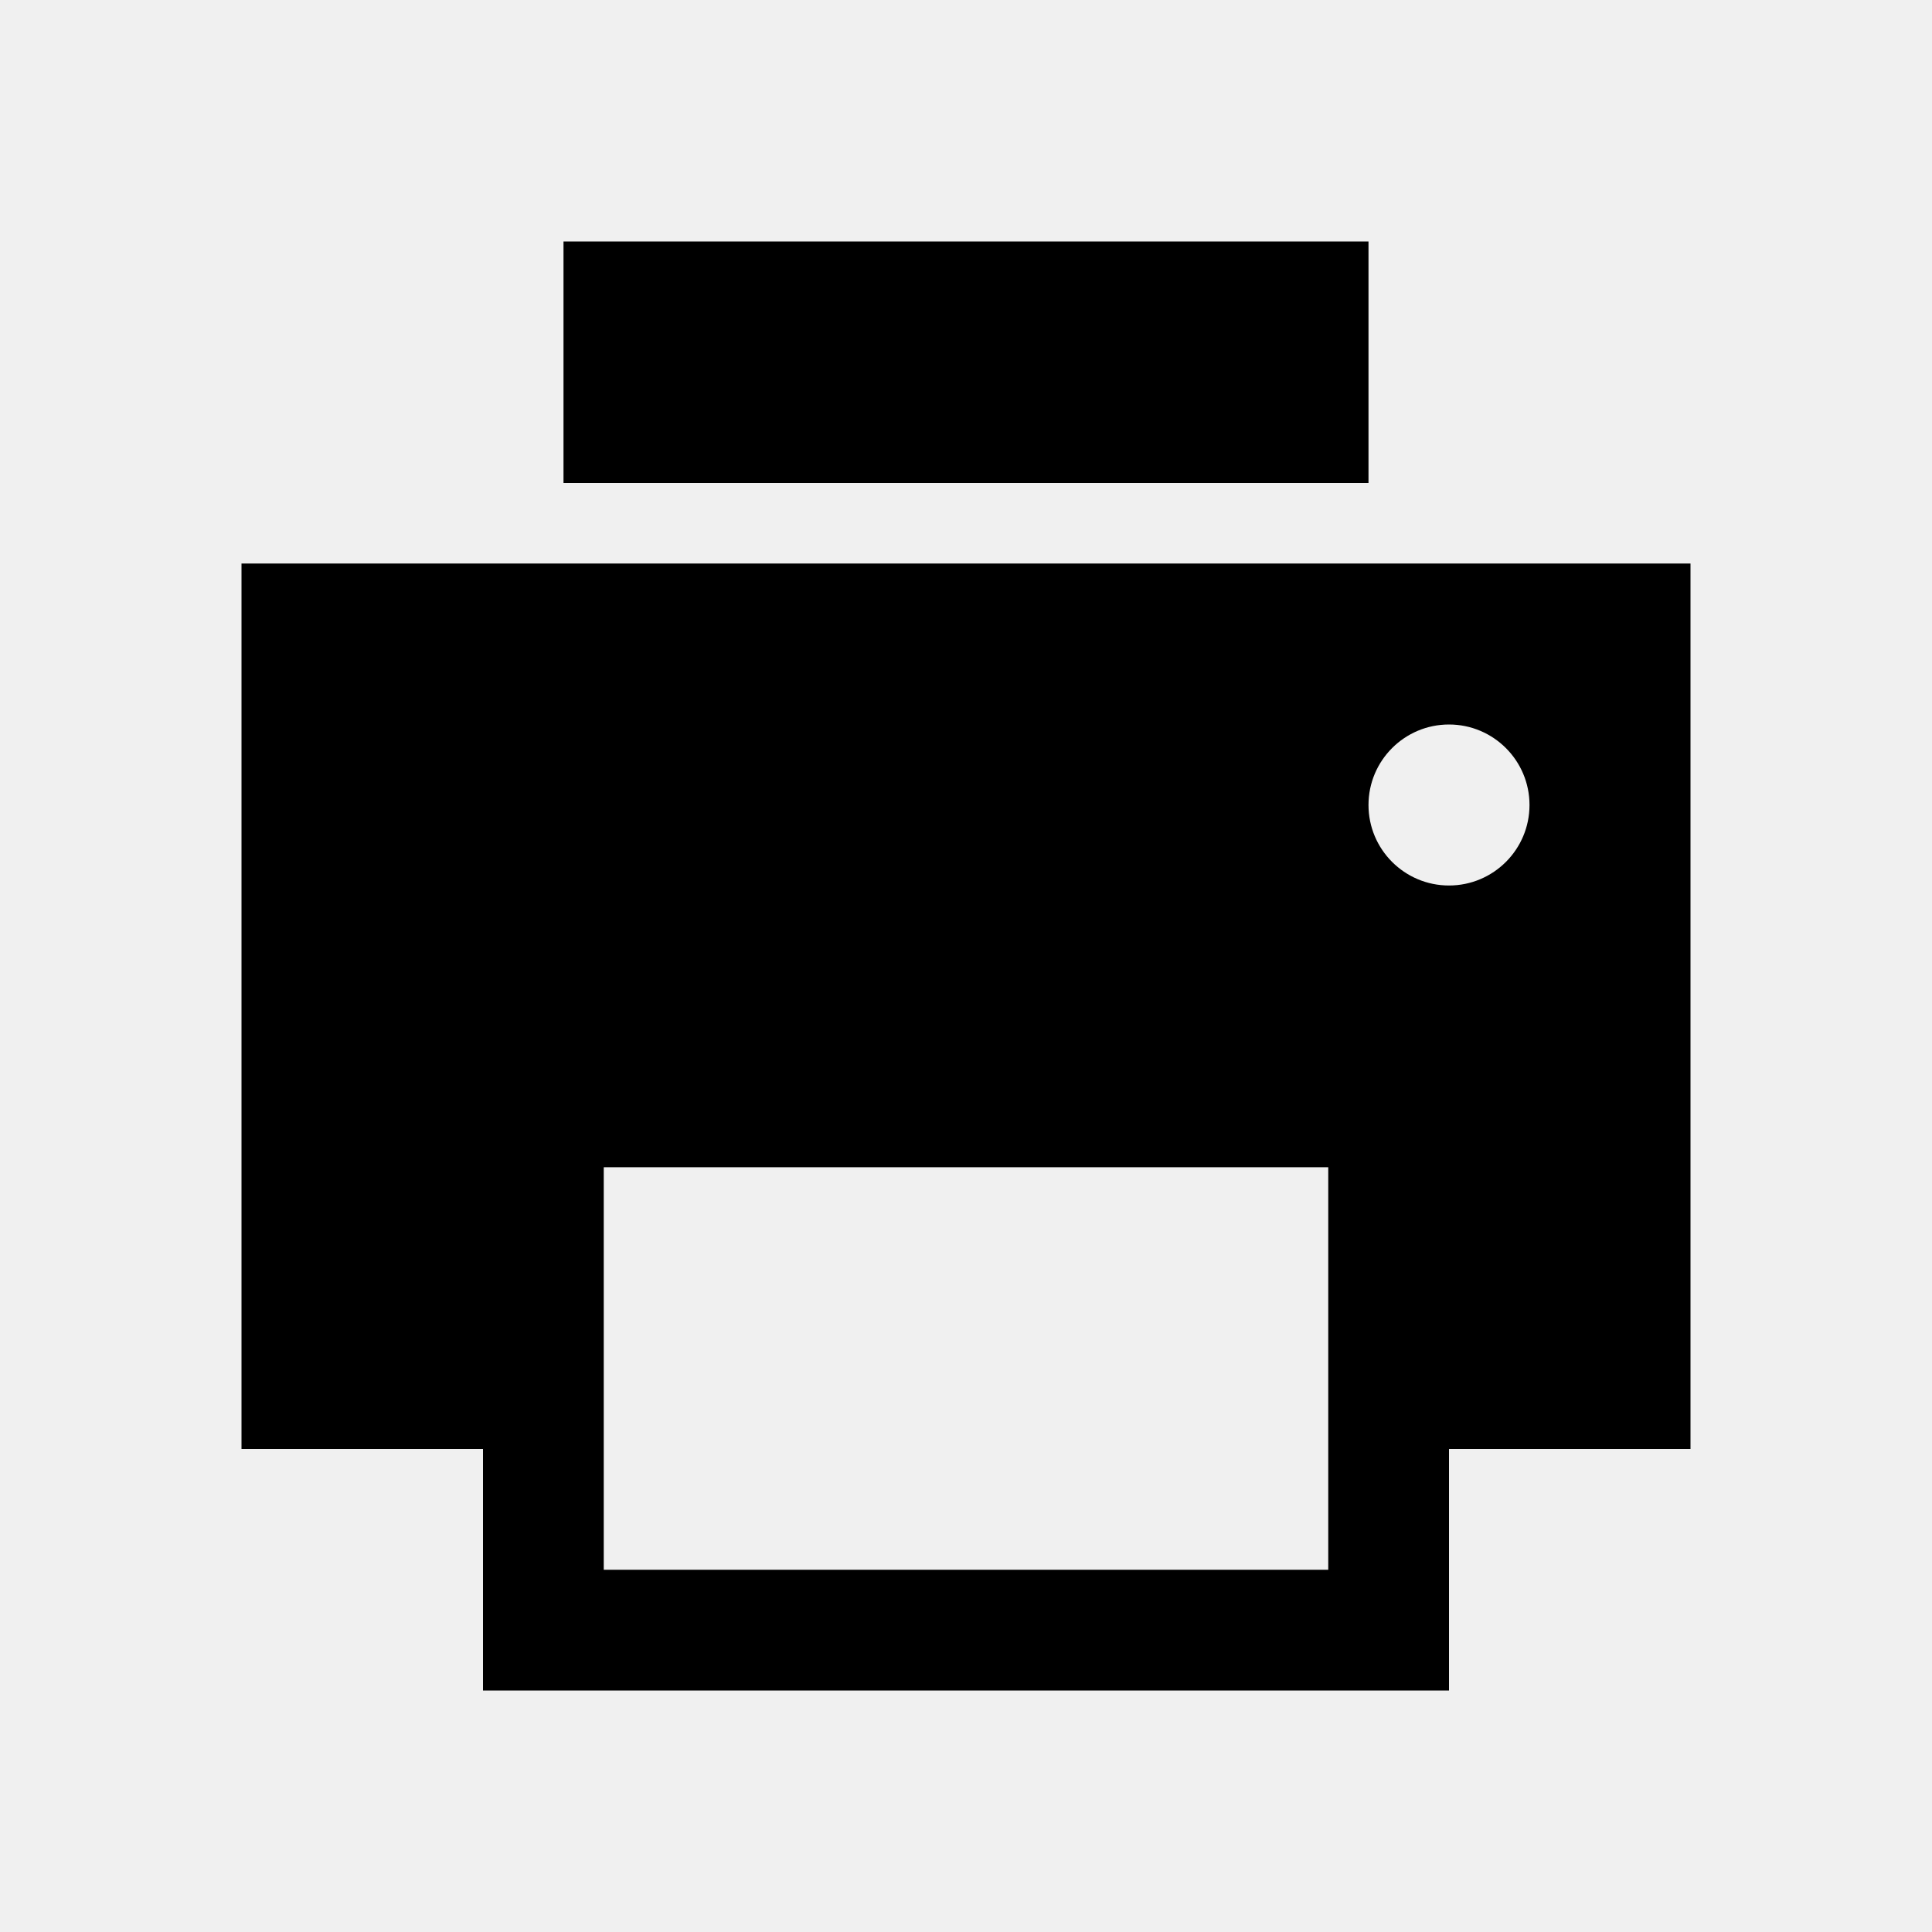
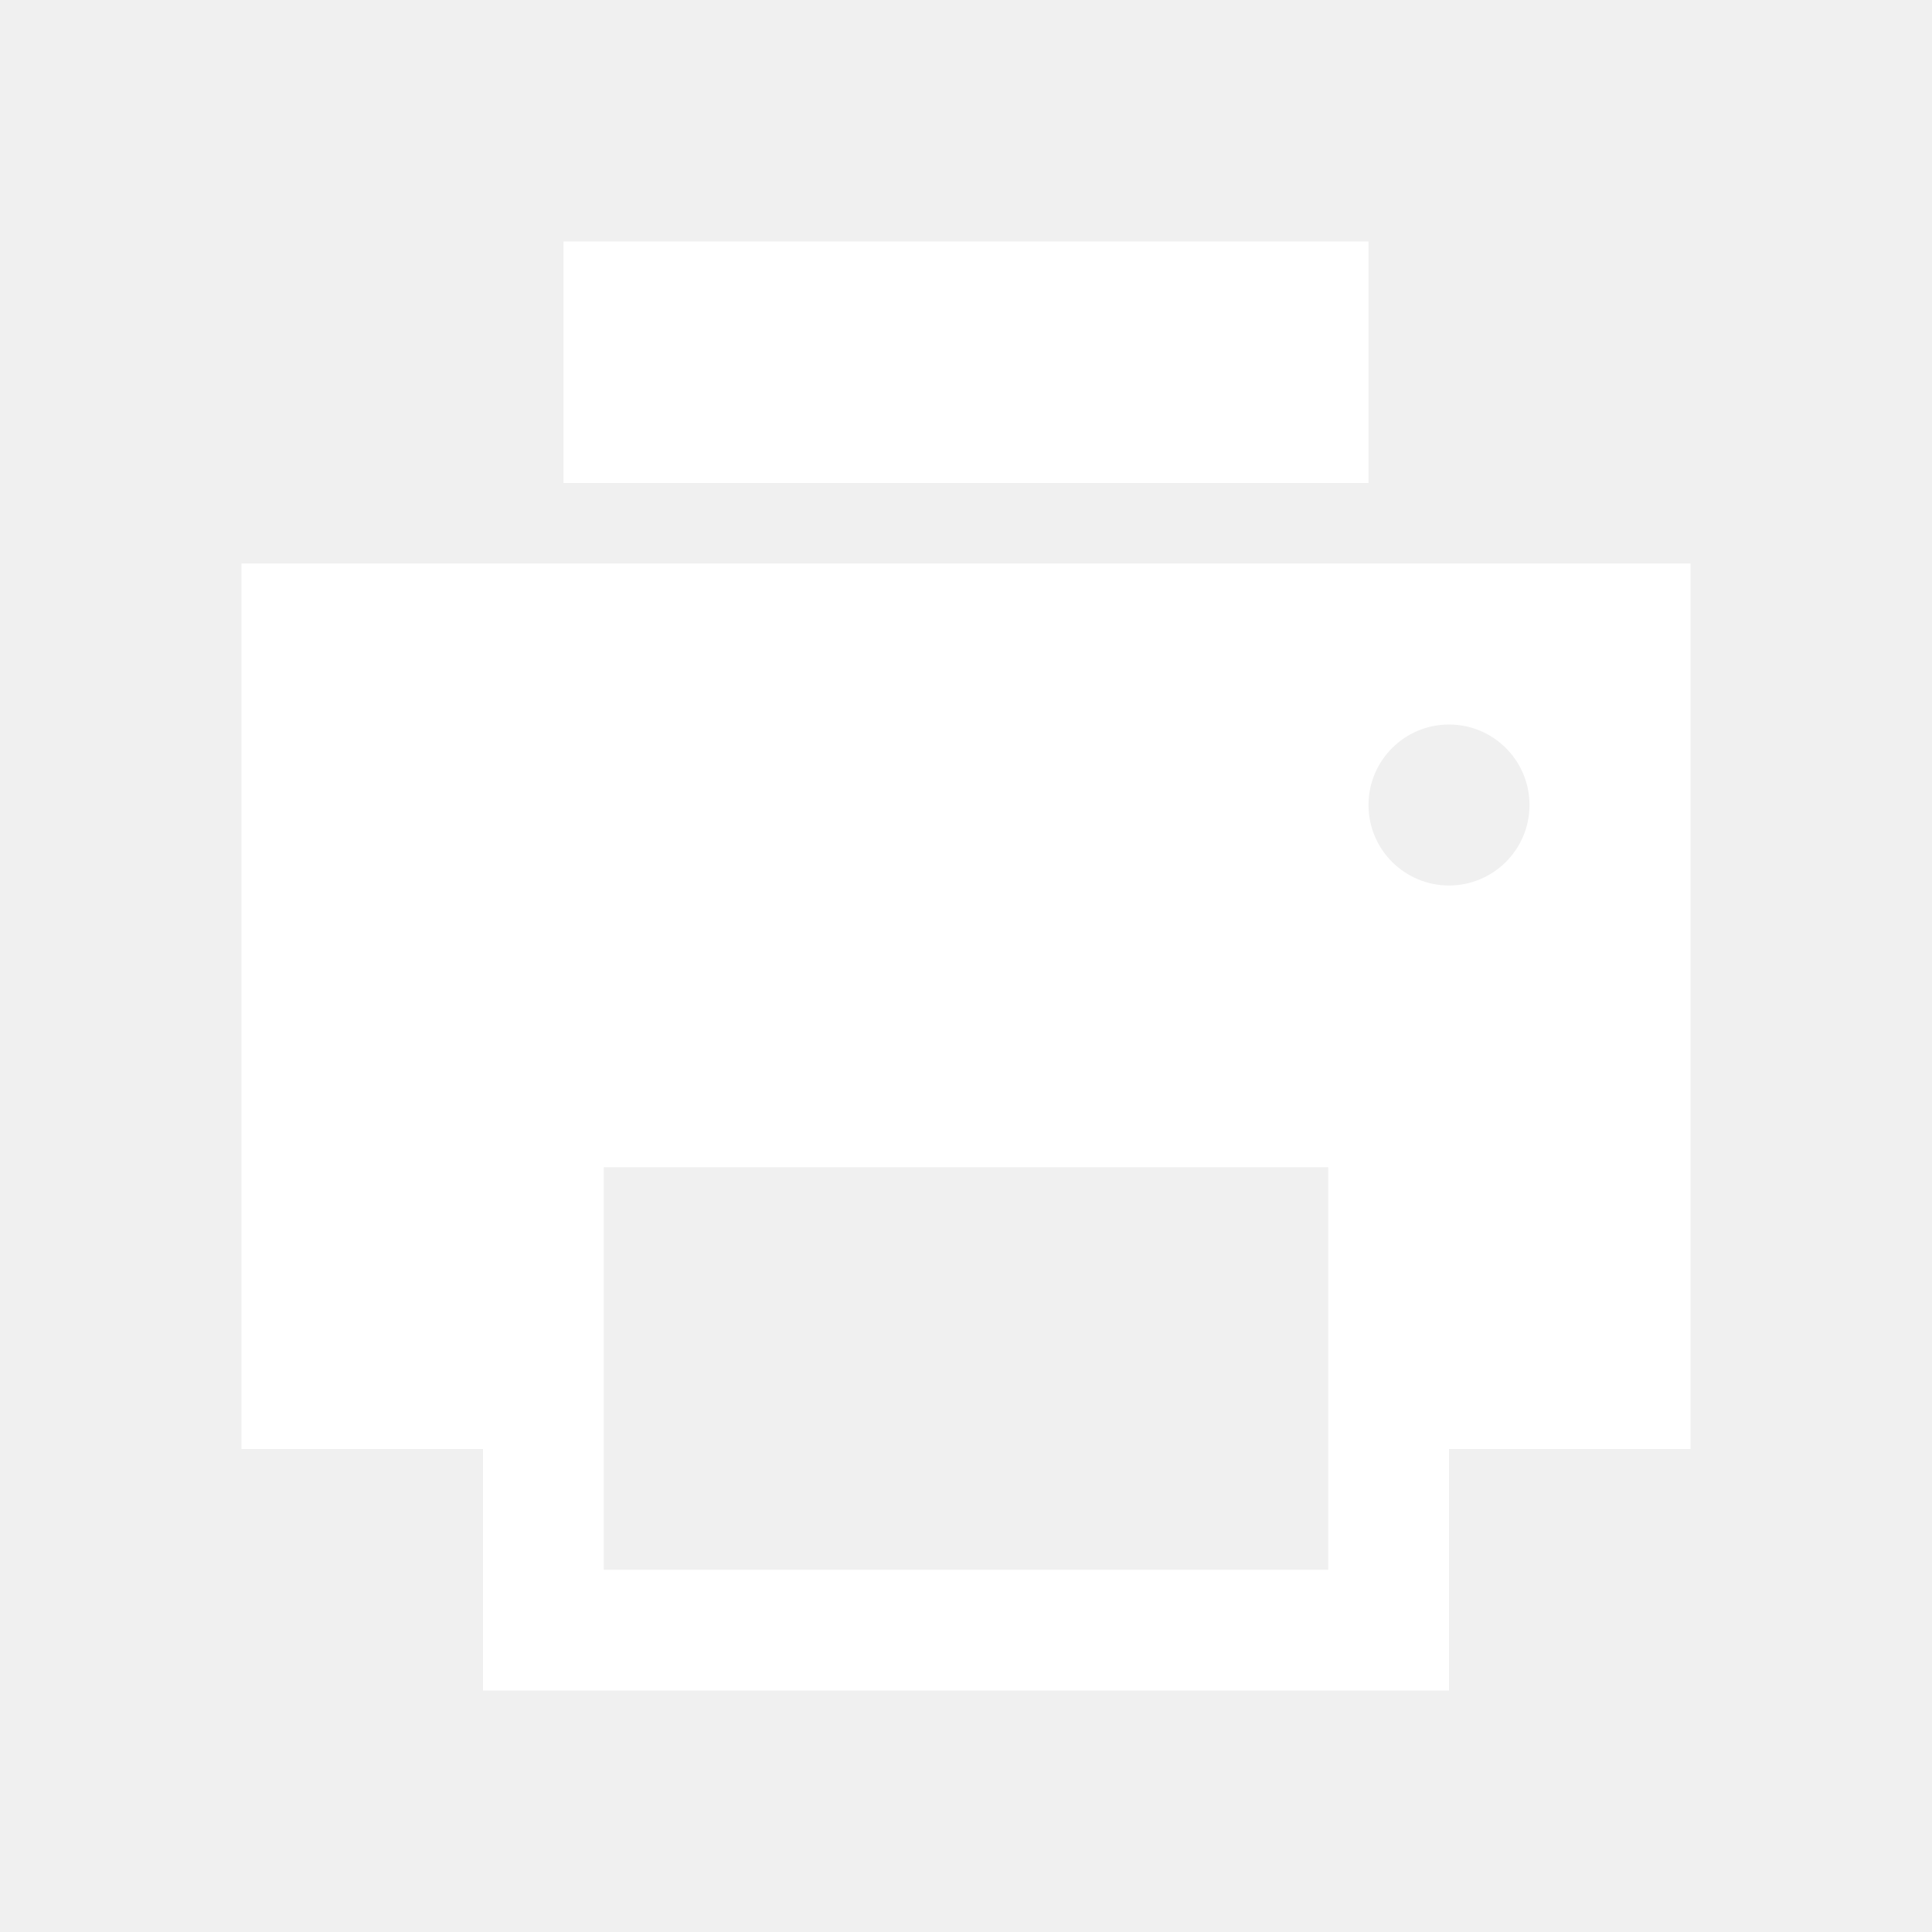
<svg xmlns="http://www.w3.org/2000/svg" width="24" height="24" fill="none" viewBox="0 0 24 24">
-   <path fill="#000" d="M7 3H17V6H7V3Z" />
-   <path fill="#000" fill-rule="evenodd" d="M6 18V21H18V18H21V7H3V18H6ZM16.5 14.5H7.5V19.5H16.5V14.5ZM19 10C19 10.552 18.552 11 18 11C17.448 11 17 10.552 17 10C17 9.448 17.448 9 18 9C18.552 9 19 9.448 19 10Z" clip-rule="evenodd" />
+   <path fill="#fff" d="M7 3H17V6H7V3Z" />
+   <path fill="#fff" fill-rule="evenodd" d="M6 18V21H18V18H21V7H3V18H6ZM16.5 14.5H7.5V19.5H16.5V14.5ZM19 10C19 10.552 18.552 11 18 11C17.448 11 17 10.552 17 10C17 9.448 17.448 9 18 9C18.552 9 19 9.448 19 10Z" clip-rule="evenodd" />
</svg>
